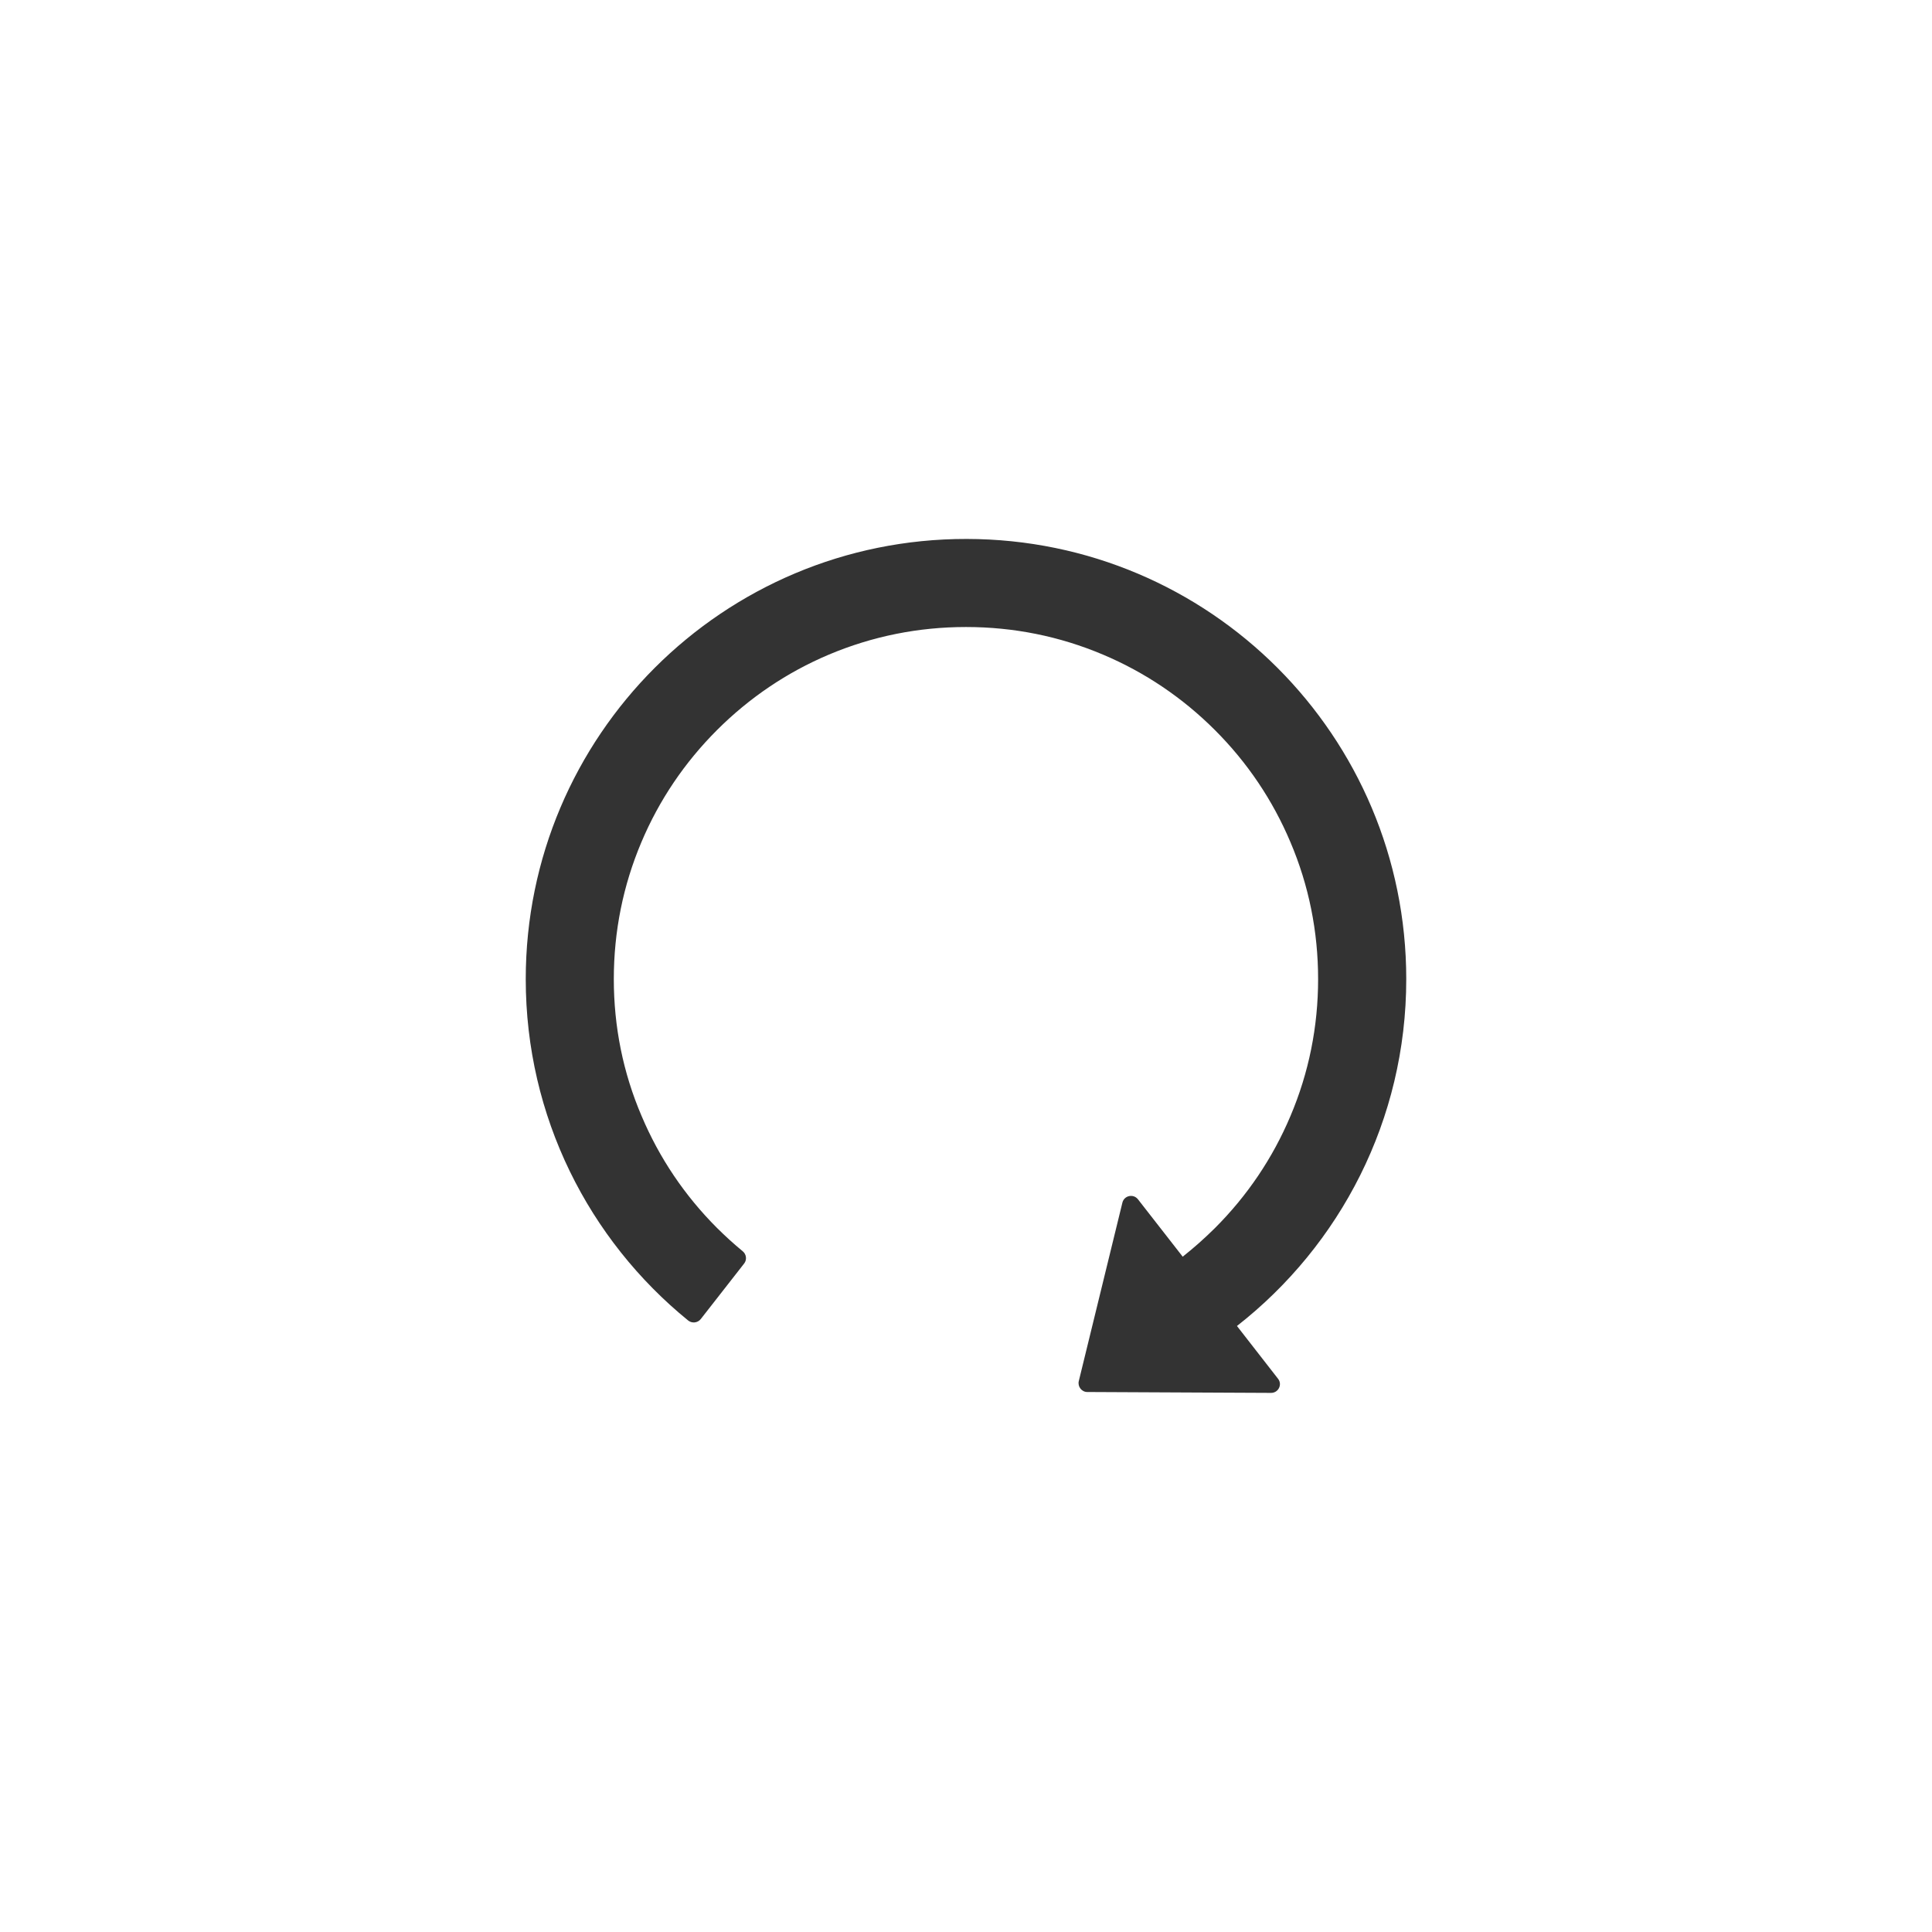
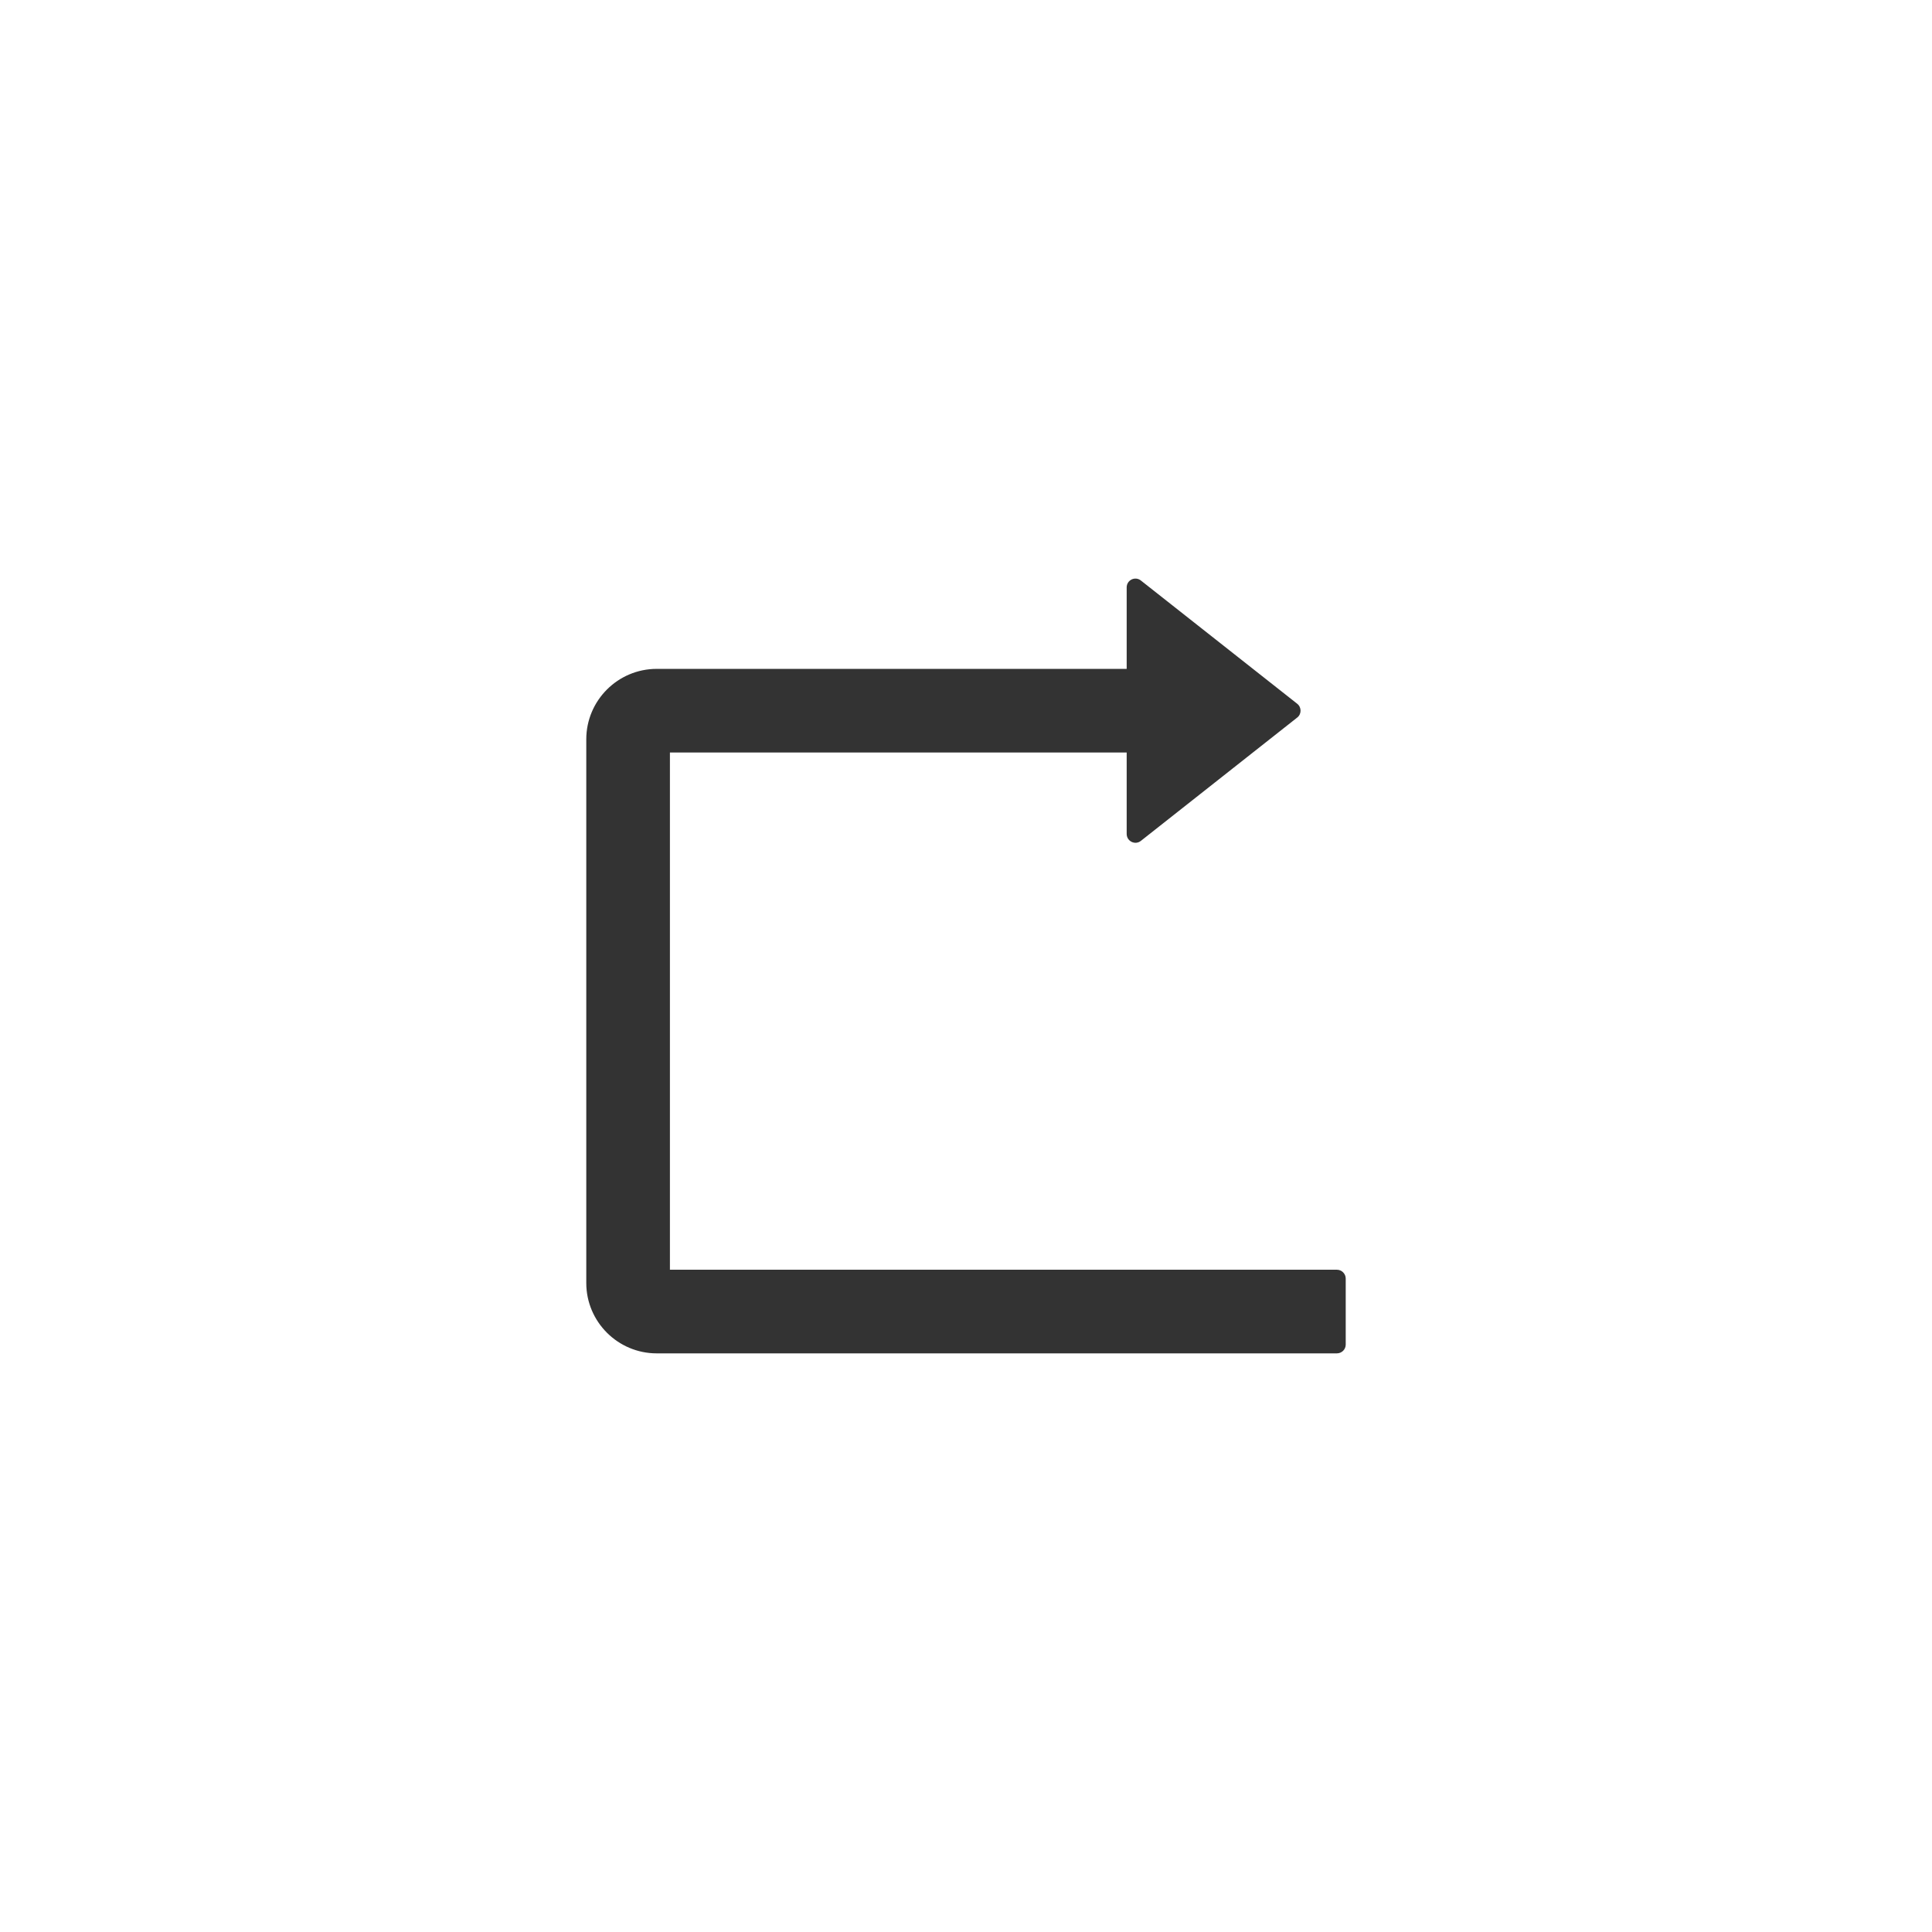
<svg xmlns="http://www.w3.org/2000/svg" width="24px" height="24px" viewBox="0 0 24 24" version="1.1">
  <g id="markdown编辑器" stroke="none" stroke-width="1" fill="none" fill-rule="evenodd">
    <g id="mark-down编辑器" transform="translate(-628, -200)" fill="#333333" fill-rule="nonzero">
      <g id="方案一" transform="translate(160, 192)">
        <g id="icon" transform="translate(16, 8)">
          <g id="icon-恢复" transform="translate(452, 0)">
-             <g id="redo" transform="translate(5, 5)">
+             <g id="rollback-outlined" transform="translate(12, 12) scale(-1, 1) translate(-12, -12) translate(5, 5)">
              <rect id="矩形" opacity="0" x="0" y="0" width="14" height="14" />
-               <path d="M10.366,11.472 C11.646,10.471 12.469,8.913 12.469,7.163 C12.469,4.143 10.028,1.699 7.008,1.695 C3.984,1.691 1.531,4.14 1.531,7.163 C1.531,8.874 2.317,10.402 3.549,11.404 C3.597,11.442 3.667,11.434 3.705,11.386 L4.244,10.696 C4.281,10.649 4.272,10.582 4.227,10.544 C4.117,10.454 4.01,10.356 3.907,10.254 C3.505,9.852 3.19,9.384 2.97,8.863 C2.74,8.326 2.625,7.753 2.625,7.163 C2.625,6.572 2.74,5.999 2.968,5.461 C3.188,4.94 3.504,4.472 3.906,4.07 C4.308,3.668 4.776,3.352 5.296,3.132 C5.837,2.904 6.409,2.789 7,2.789 C7.591,2.789 8.163,2.904 8.702,3.132 C9.223,3.352 9.691,3.668 10.093,4.07 C10.495,4.472 10.81,4.94 11.03,5.461 C11.259,5.999 11.374,6.572 11.374,7.163 C11.374,7.753 11.259,8.326 11.03,8.865 C10.81,9.386 10.495,9.853 10.093,10.255 C9.965,10.382 9.831,10.501 9.692,10.611 L9.136,9.898 C9.079,9.826 8.965,9.851 8.943,9.939 L8.401,12.157 C8.385,12.225 8.437,12.292 8.507,12.292 L10.79,12.303 C10.881,12.303 10.933,12.198 10.876,12.127 L10.366,11.472 Z" id="路径" />
+               <path d="M10.842,3.309 L5.004,3.309 L5.004,2.297 C5.004,2.205 4.899,2.155 4.828,2.211 L2.886,3.742 C2.83,3.786 2.83,3.871 2.886,3.914 L4.828,5.446 C4.899,5.502 5.004,5.451 5.004,5.359 L5.004,4.348 L10.678,4.348 L10.678,10.773 L2.393,10.773 C2.332,10.773 2.283,10.823 2.283,10.883 L2.283,11.703 C2.283,11.763 2.332,11.812 2.393,11.812 L10.842,11.812 C11.324,11.812 11.717,11.42 11.717,10.938 L11.717,4.184 C11.717,3.701 11.324,3.309 10.842,3.309 Z" id="路径" />
            </g>
          </g>
        </g>
      </g>
    </g>
  </g>
</svg>
